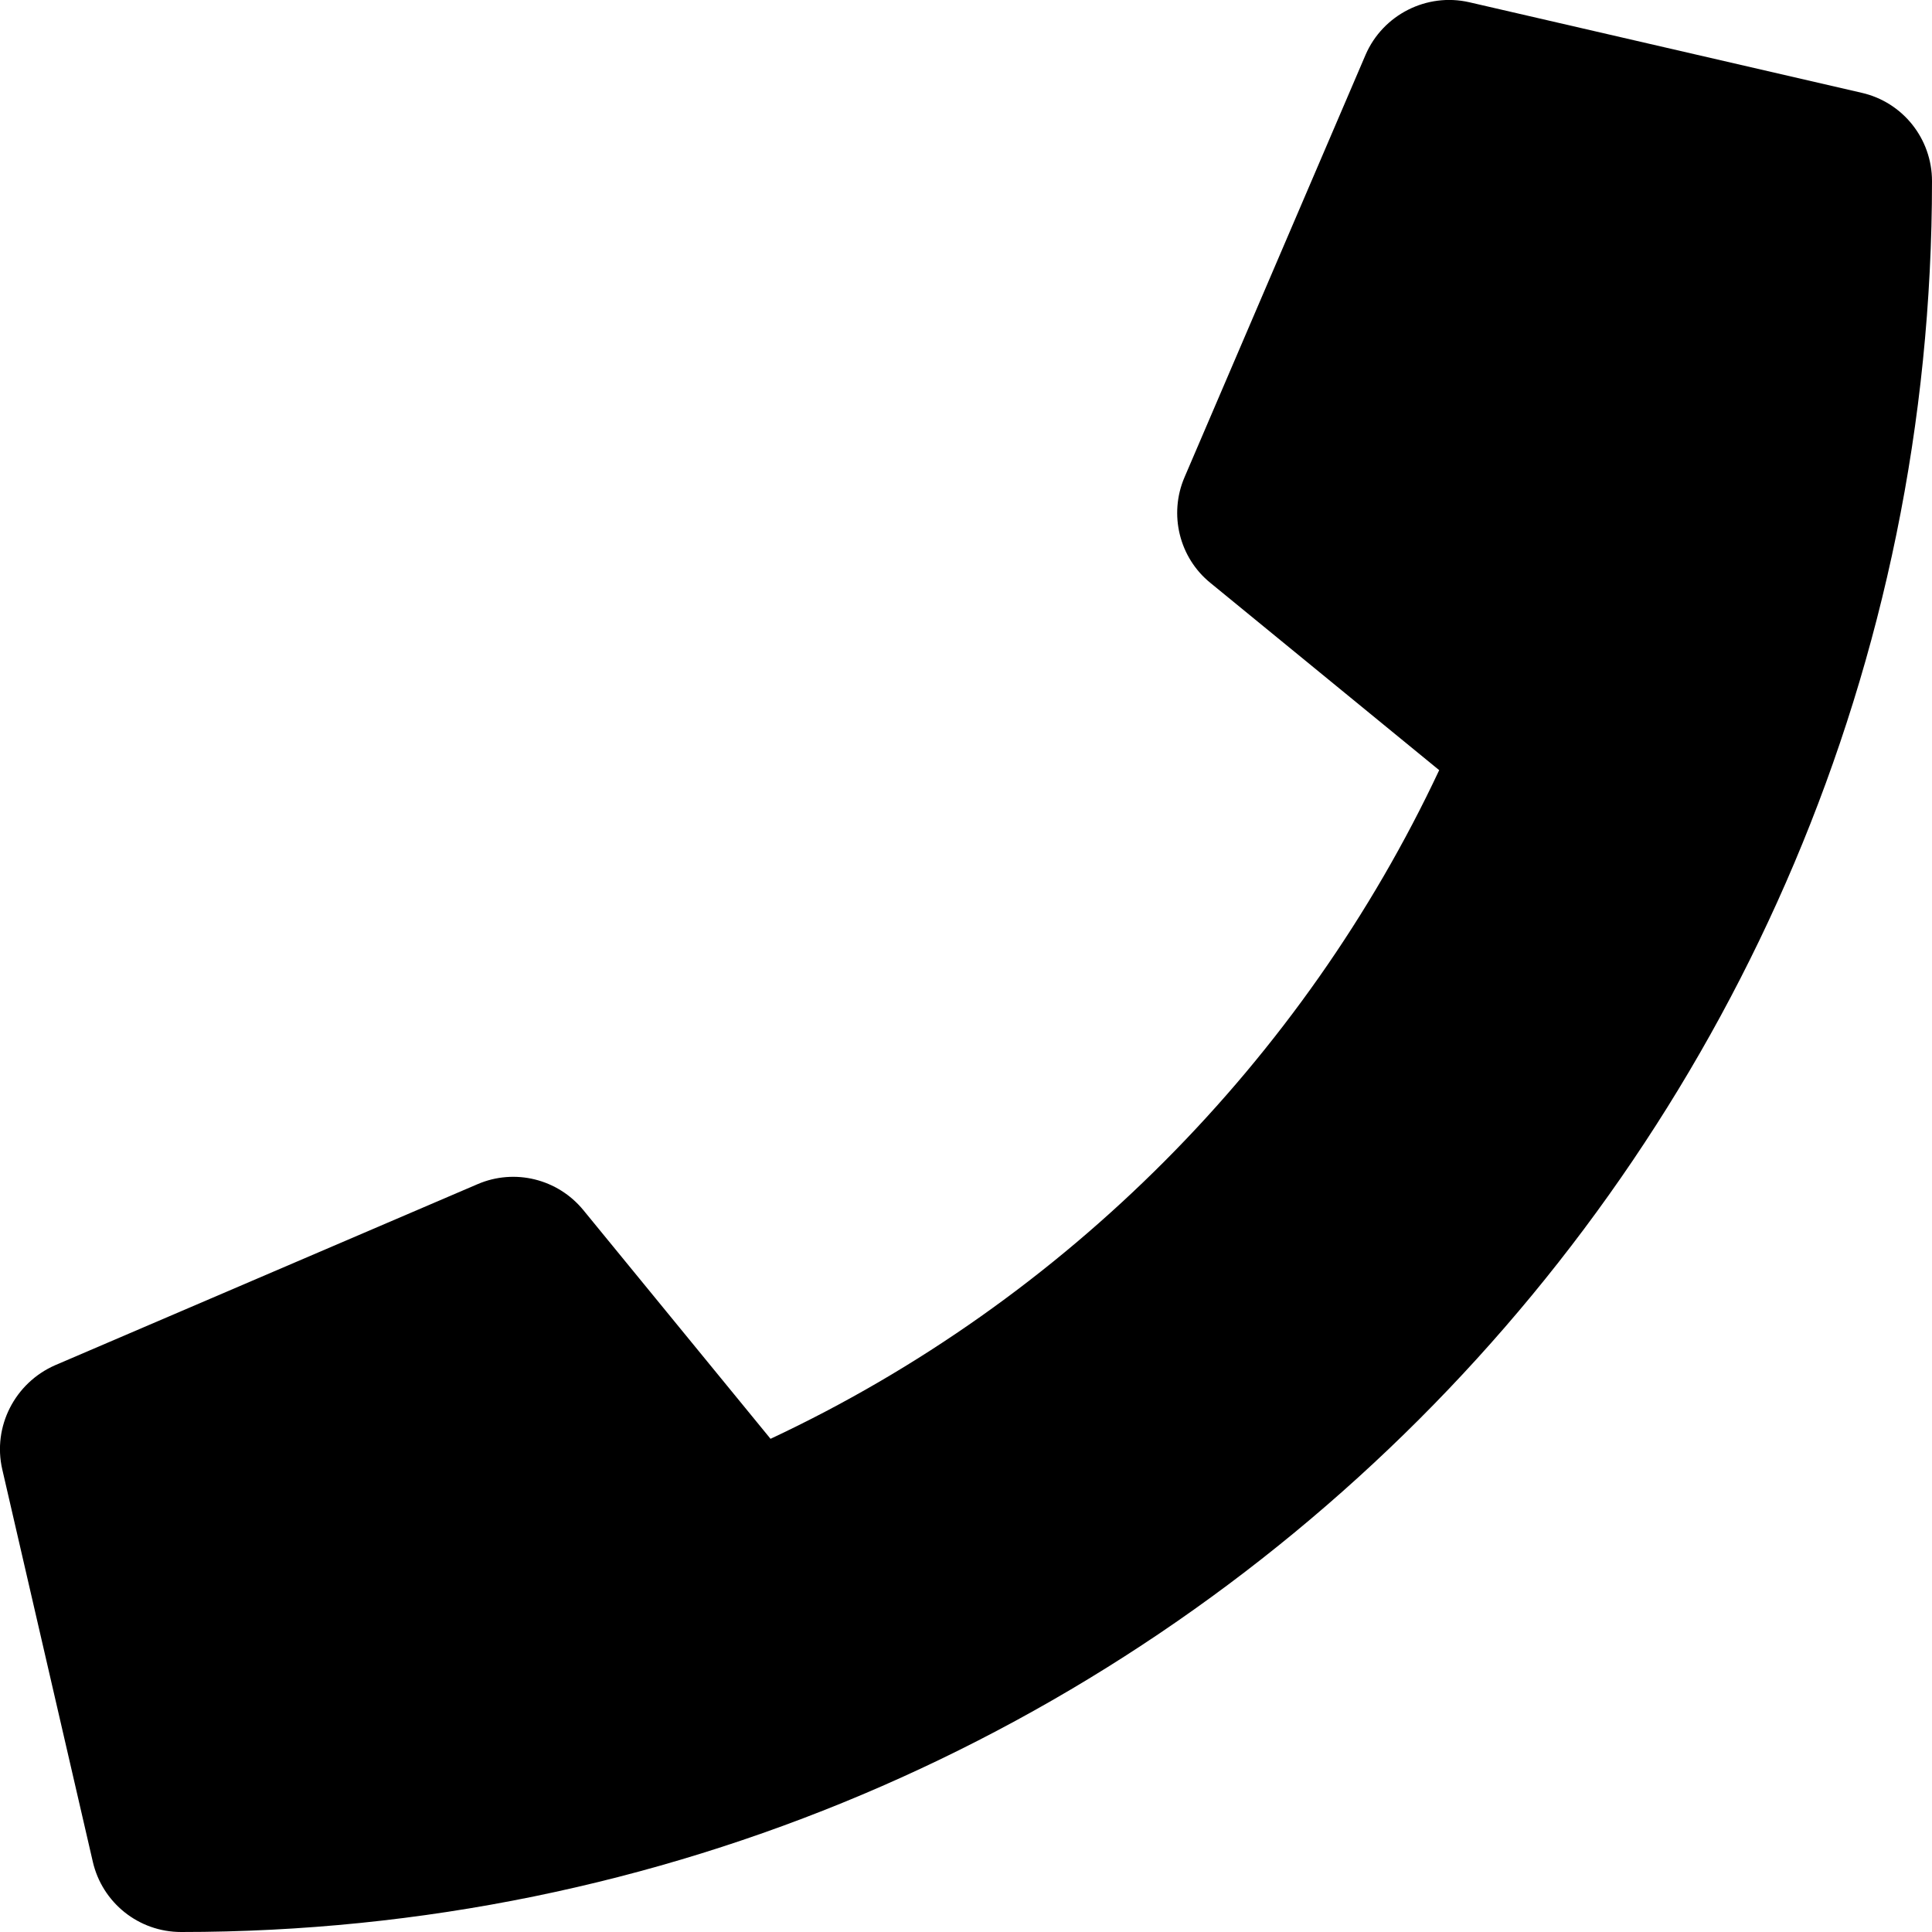
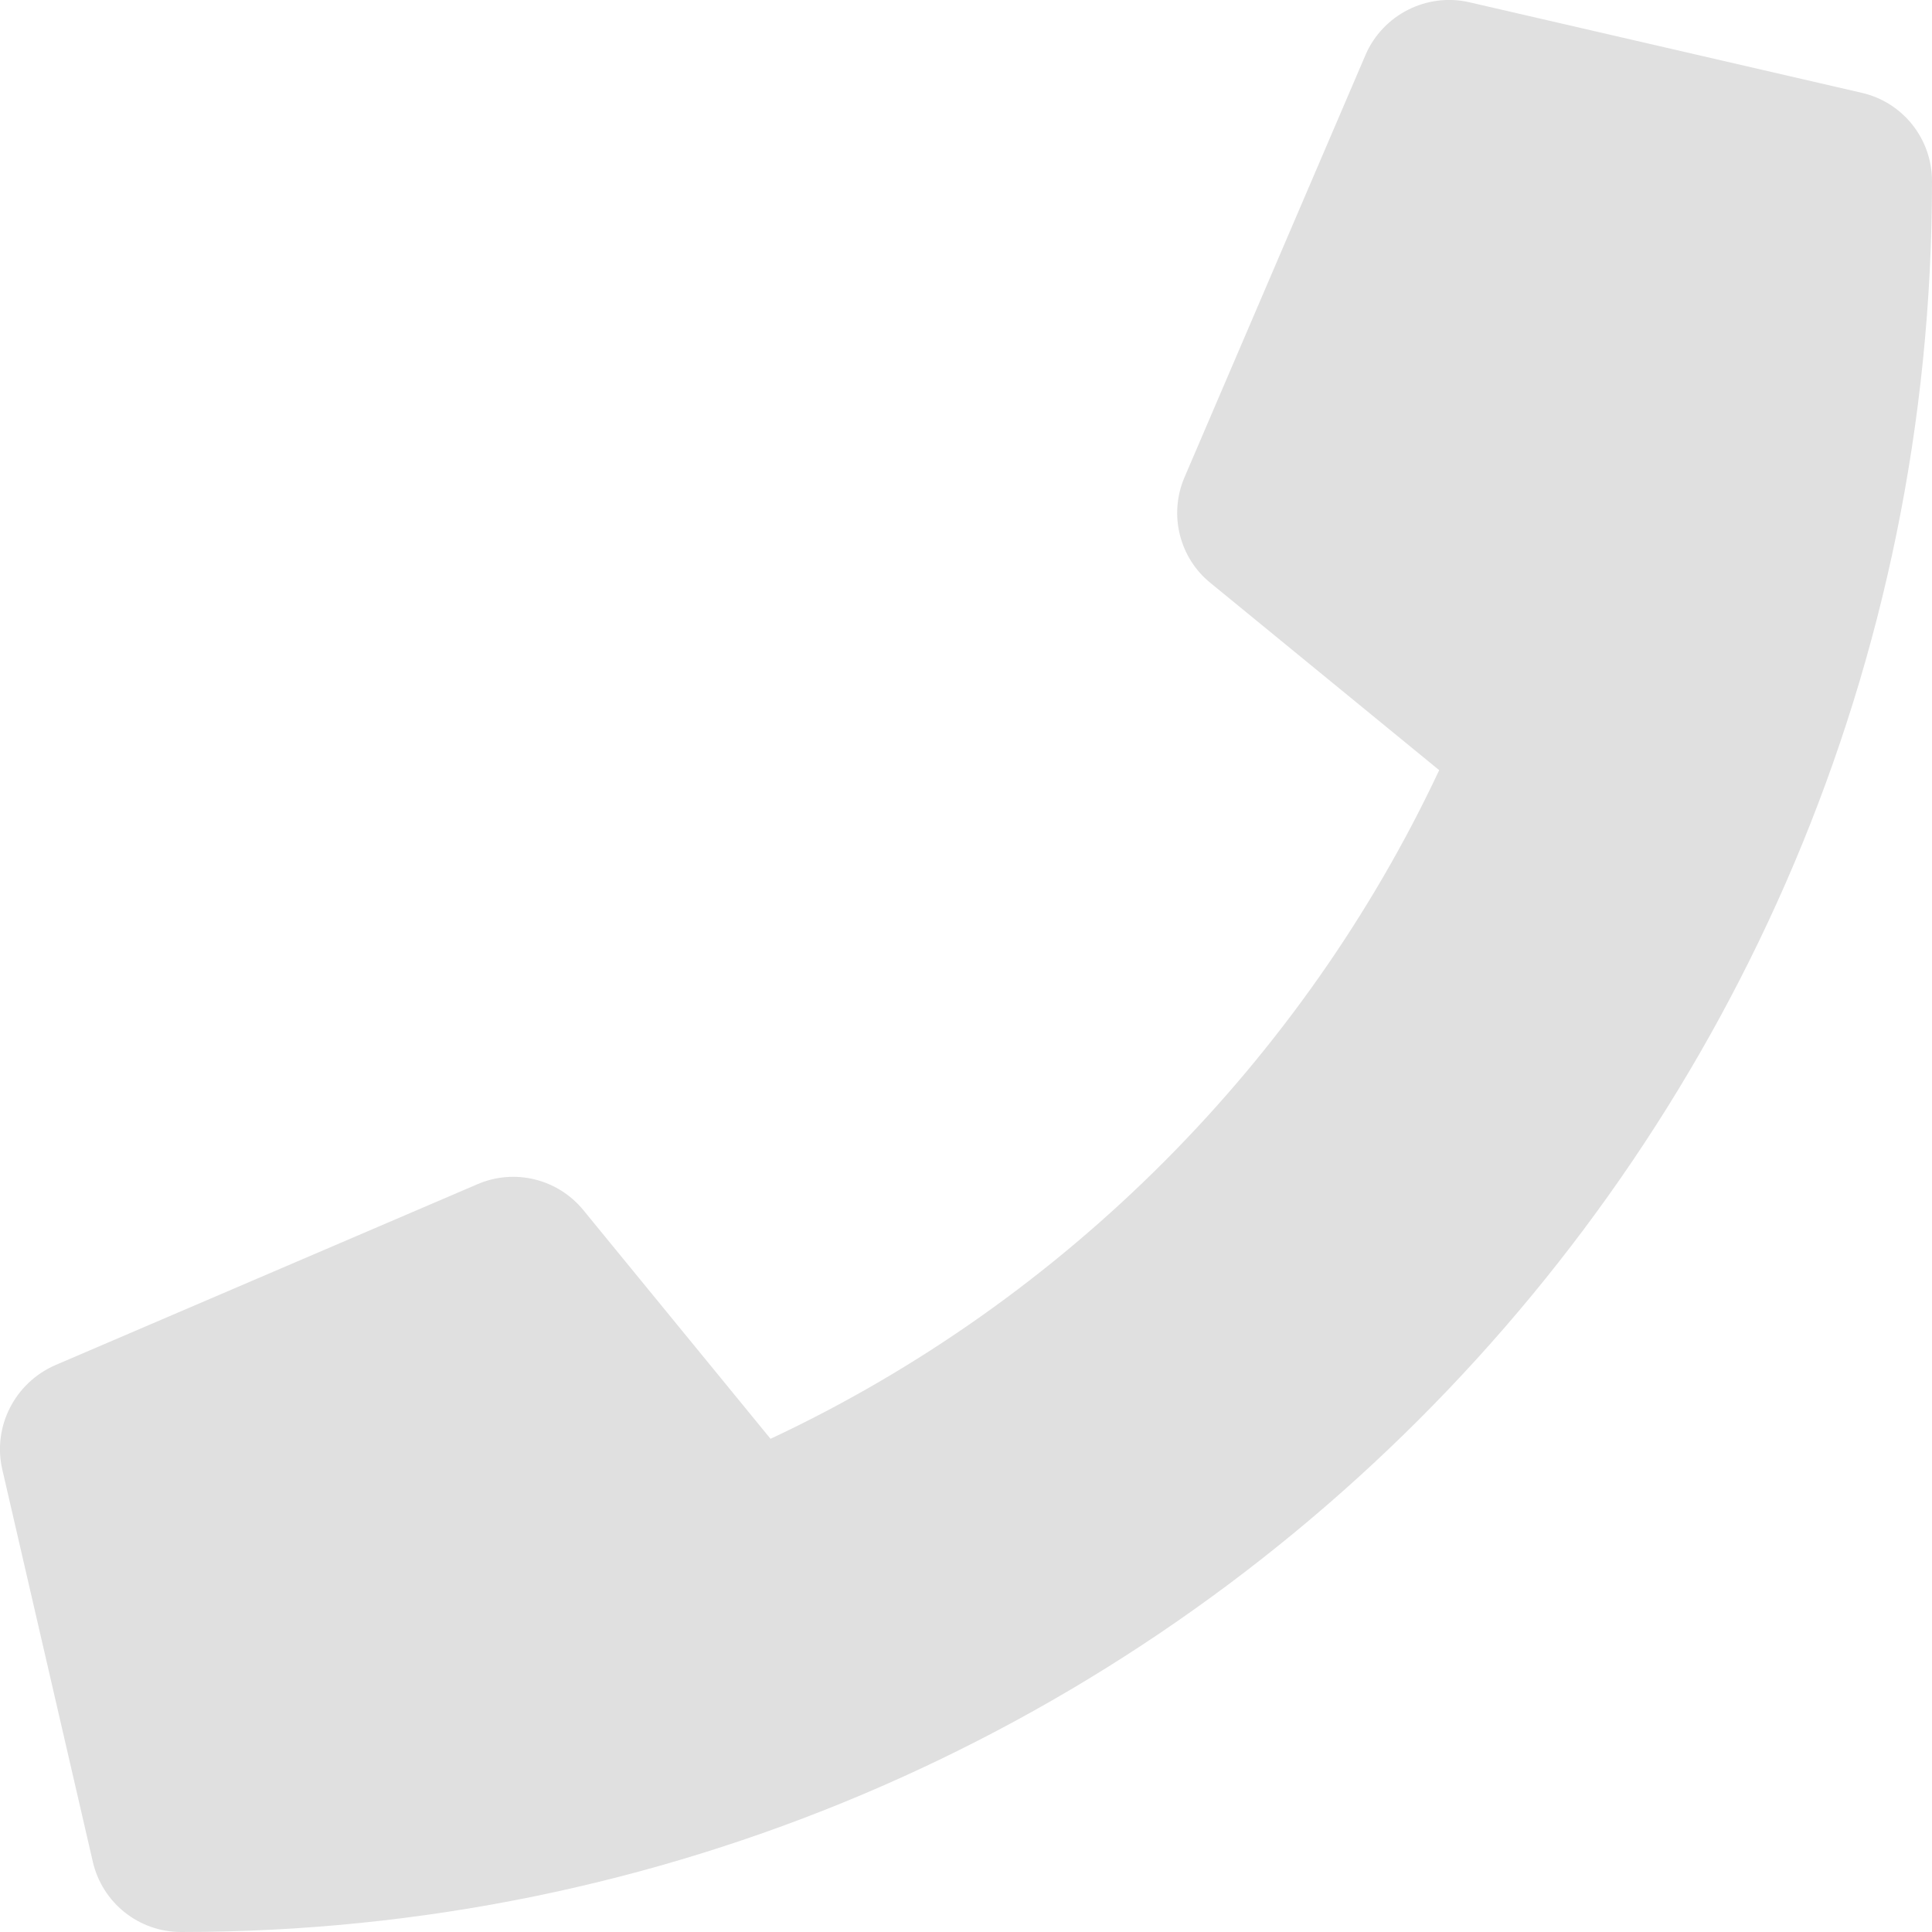
<svg xmlns="http://www.w3.org/2000/svg" aria-hidden="true" focusable="false" data-prefix="fas" data-icon="phone" class="svg-inline--fa fa-phone fa-w-16" role="img" viewBox="0 0 512 512">
-   <path fill="currentColor" d="M493.4 24.6l-104-24c-11.3-2.6-22.9 3.3-27.5 13.9l-48 112c-4.2 9.8-1.4 21.3 6.9 28l60.6 49.6c-36 76.7-98.9 140.5-177.2 177.2l-49.6-60.6c-6.8-8.3-18.2-11.1-28-6.9l-112 48C3.9 366.5-2 378.1.6 389.4l24 104C27.1 504.2 36.7 512 48 512c256.1 0 464-207.5 464-464 0-11.2-7.7-20.9-18.6-23.4z" />
+   <path fill="#e0e0e0" d="M493.4 24.6l-104-24c-11.3-2.6-22.9 3.3-27.5 13.9l-48 112c-4.2 9.8-1.4 21.3 6.9 28l60.6 49.6c-36 76.7-98.9 140.5-177.2 177.2l-49.6-60.6c-6.8-8.3-18.2-11.1-28-6.9l-112 48C3.9 366.5-2 378.1.6 389.4l24 104C27.1 504.2 36.7 512 48 512c256.1 0 464-207.5 464-464 0-11.2-7.7-20.9-18.6-23.4z" />
</svg>
